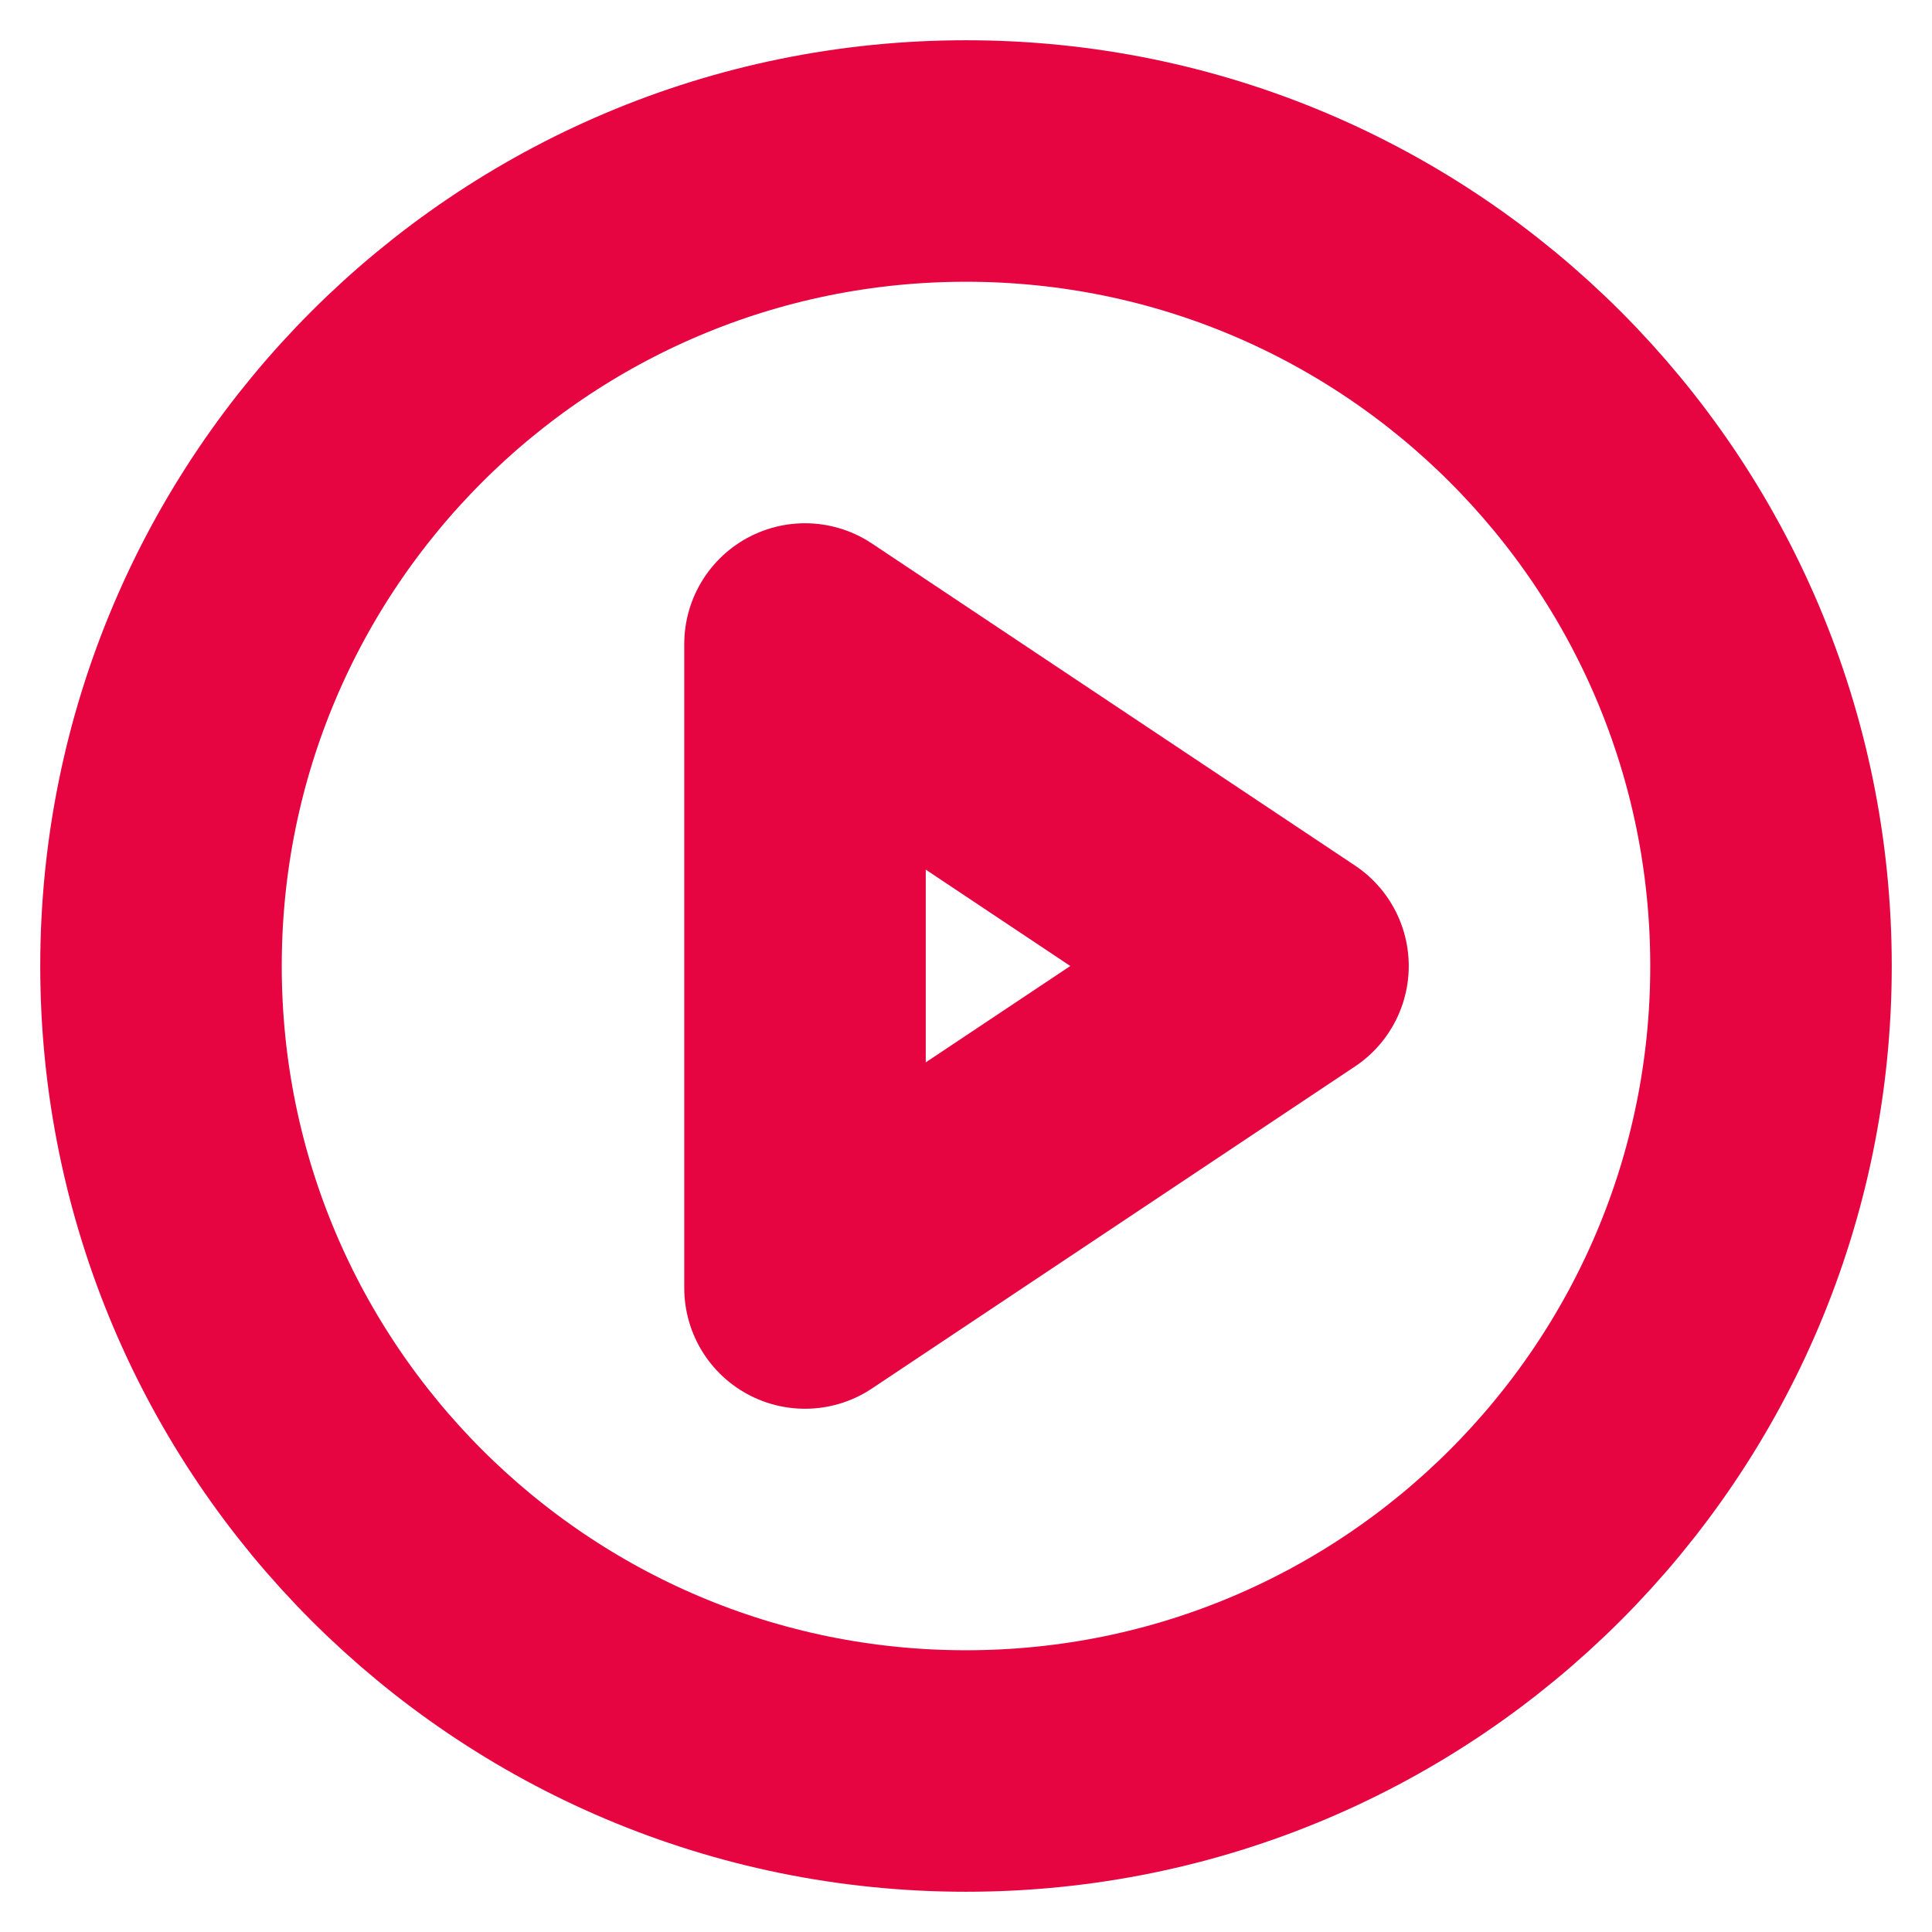
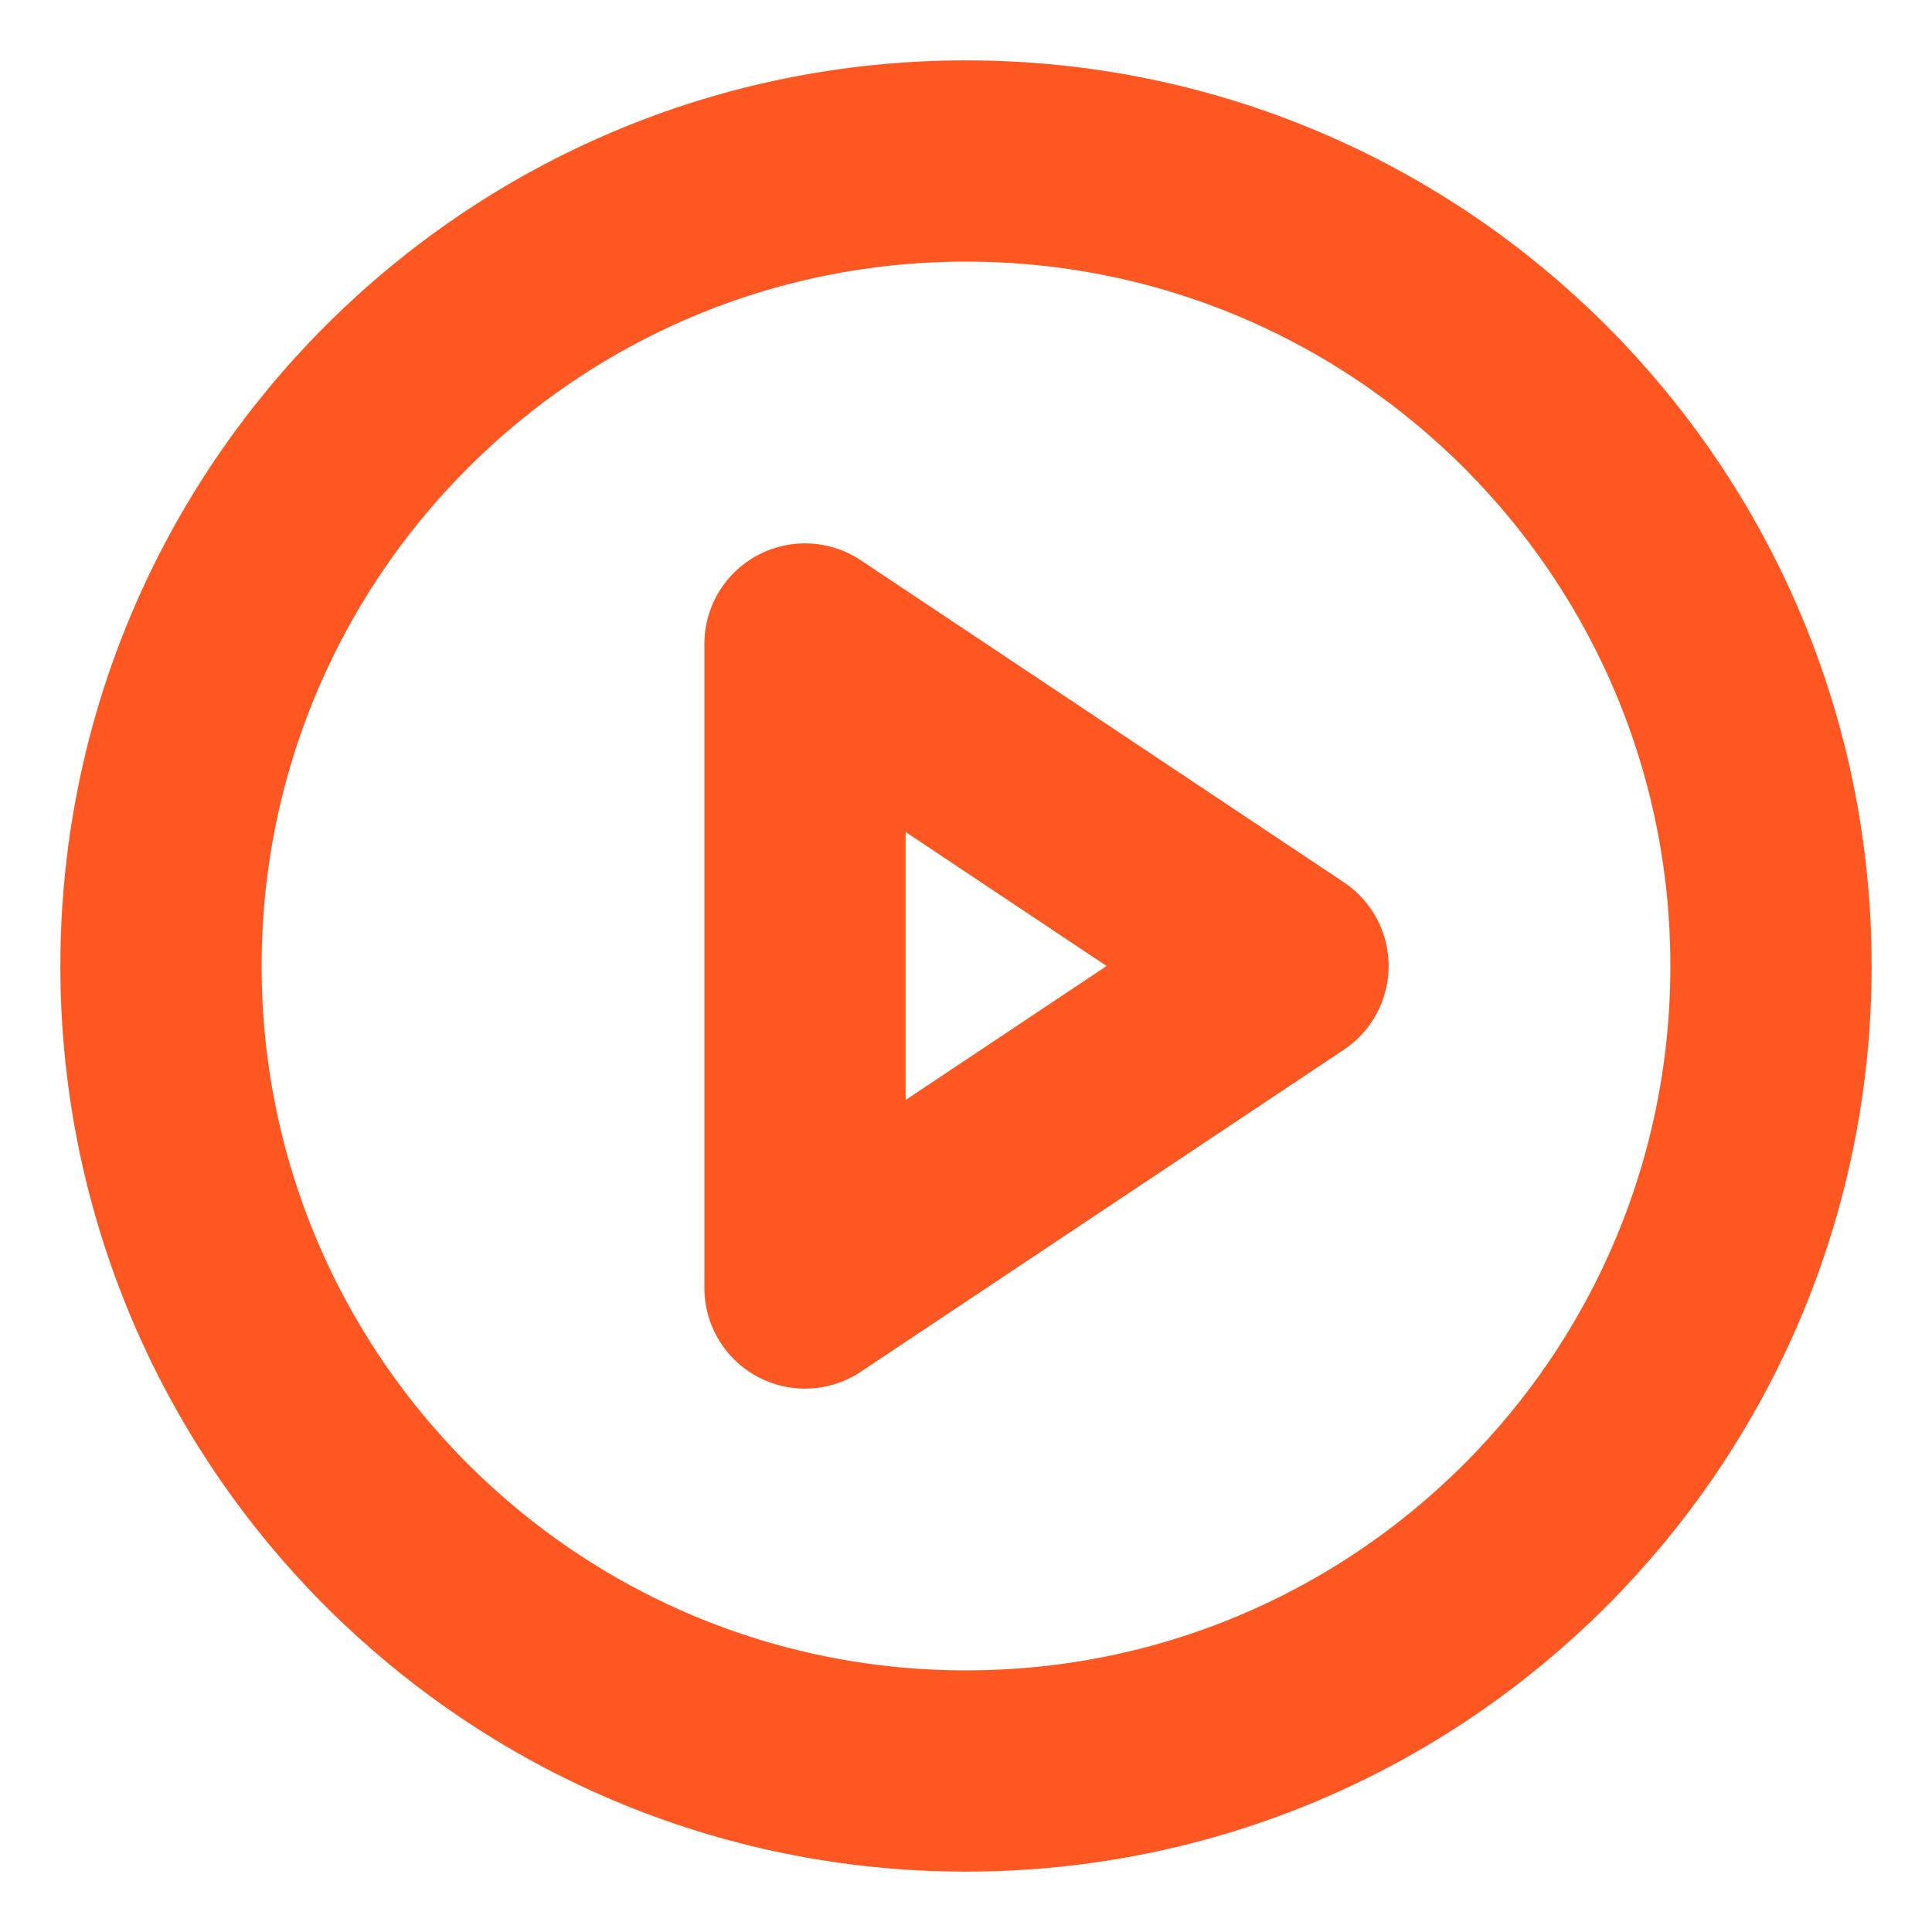
- <svg xmlns="http://www.w3.org/2000/svg" width="32" height="32" viewBox="0 0 24 24" fill="none" stroke="#e60540" stroke-width="3" stroke-linecap="round" stroke-linejoin="round" class="feather feather-play-circle">
+ <svg xmlns="http://www.w3.org/2000/svg" width="64" height="64" viewBox="0 0 24 24" fill="none" stroke="#FF5722" stroke-width="2.5" stroke-linecap="round" stroke-linejoin="round" class="feather feather-play-circle">
  <circle cx="12" cy="12" r="10" />
  <polygon points="10 8 16 12 10 16 10 8" />
</svg>
